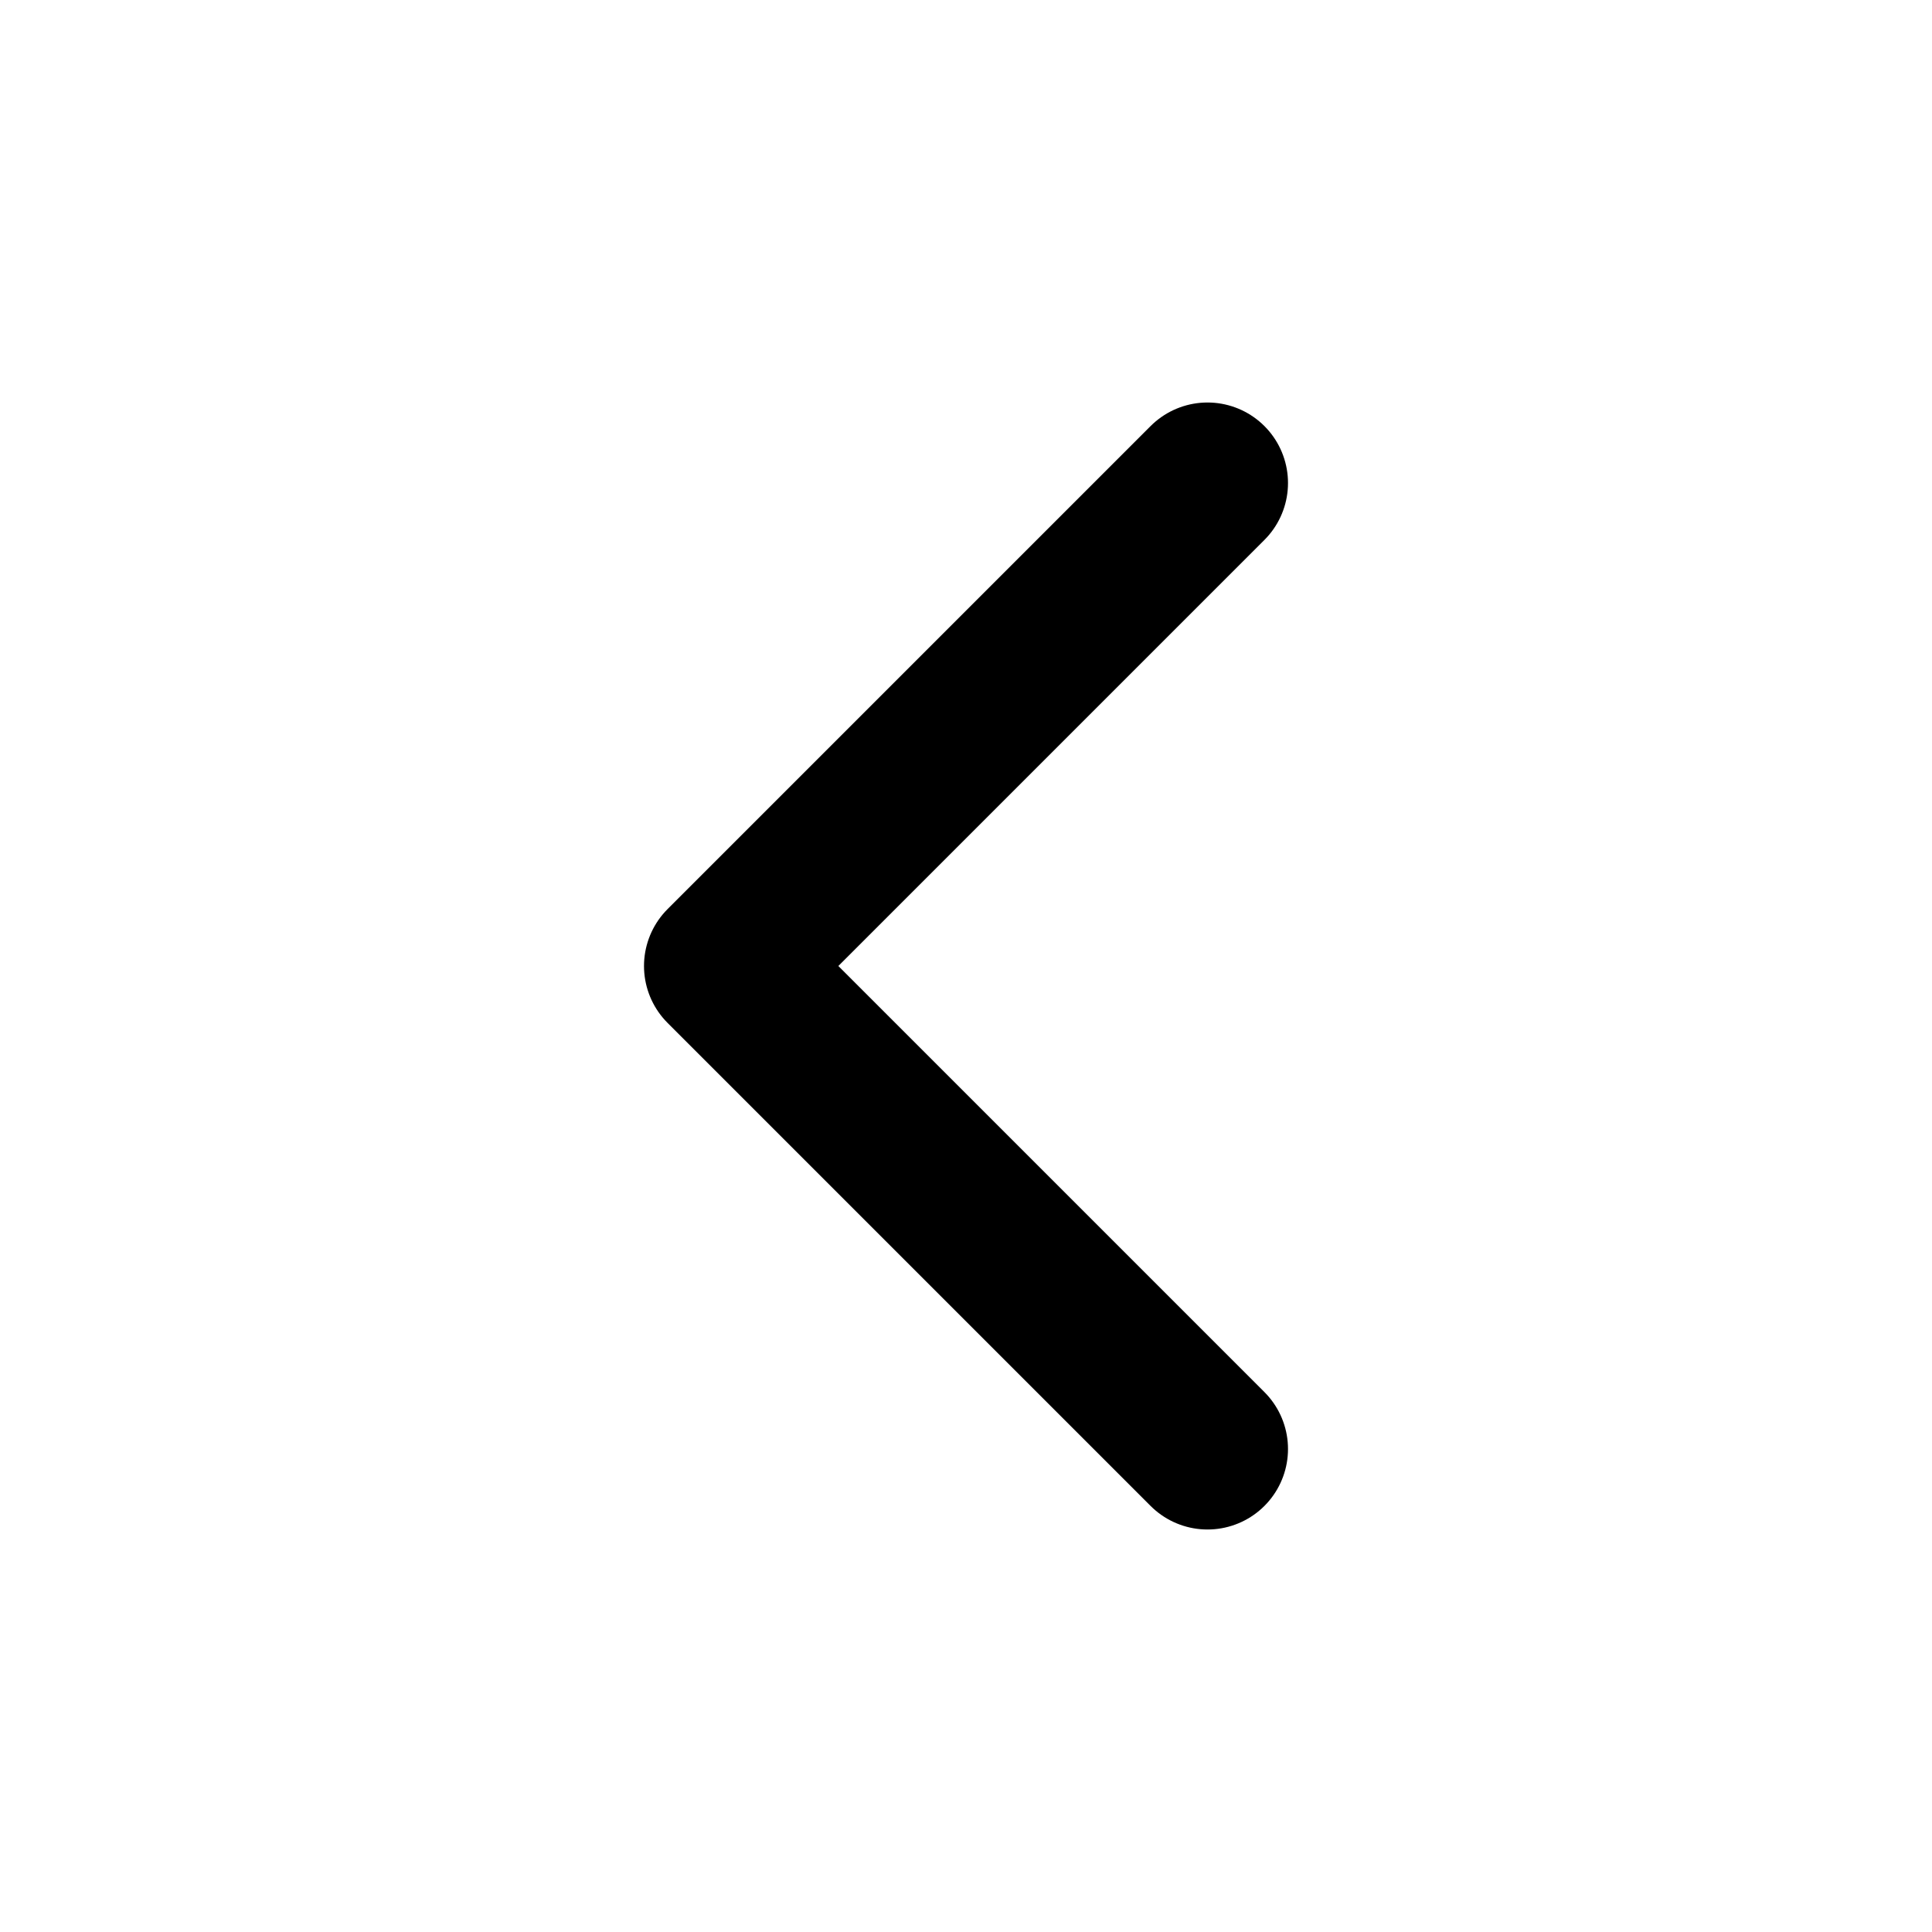
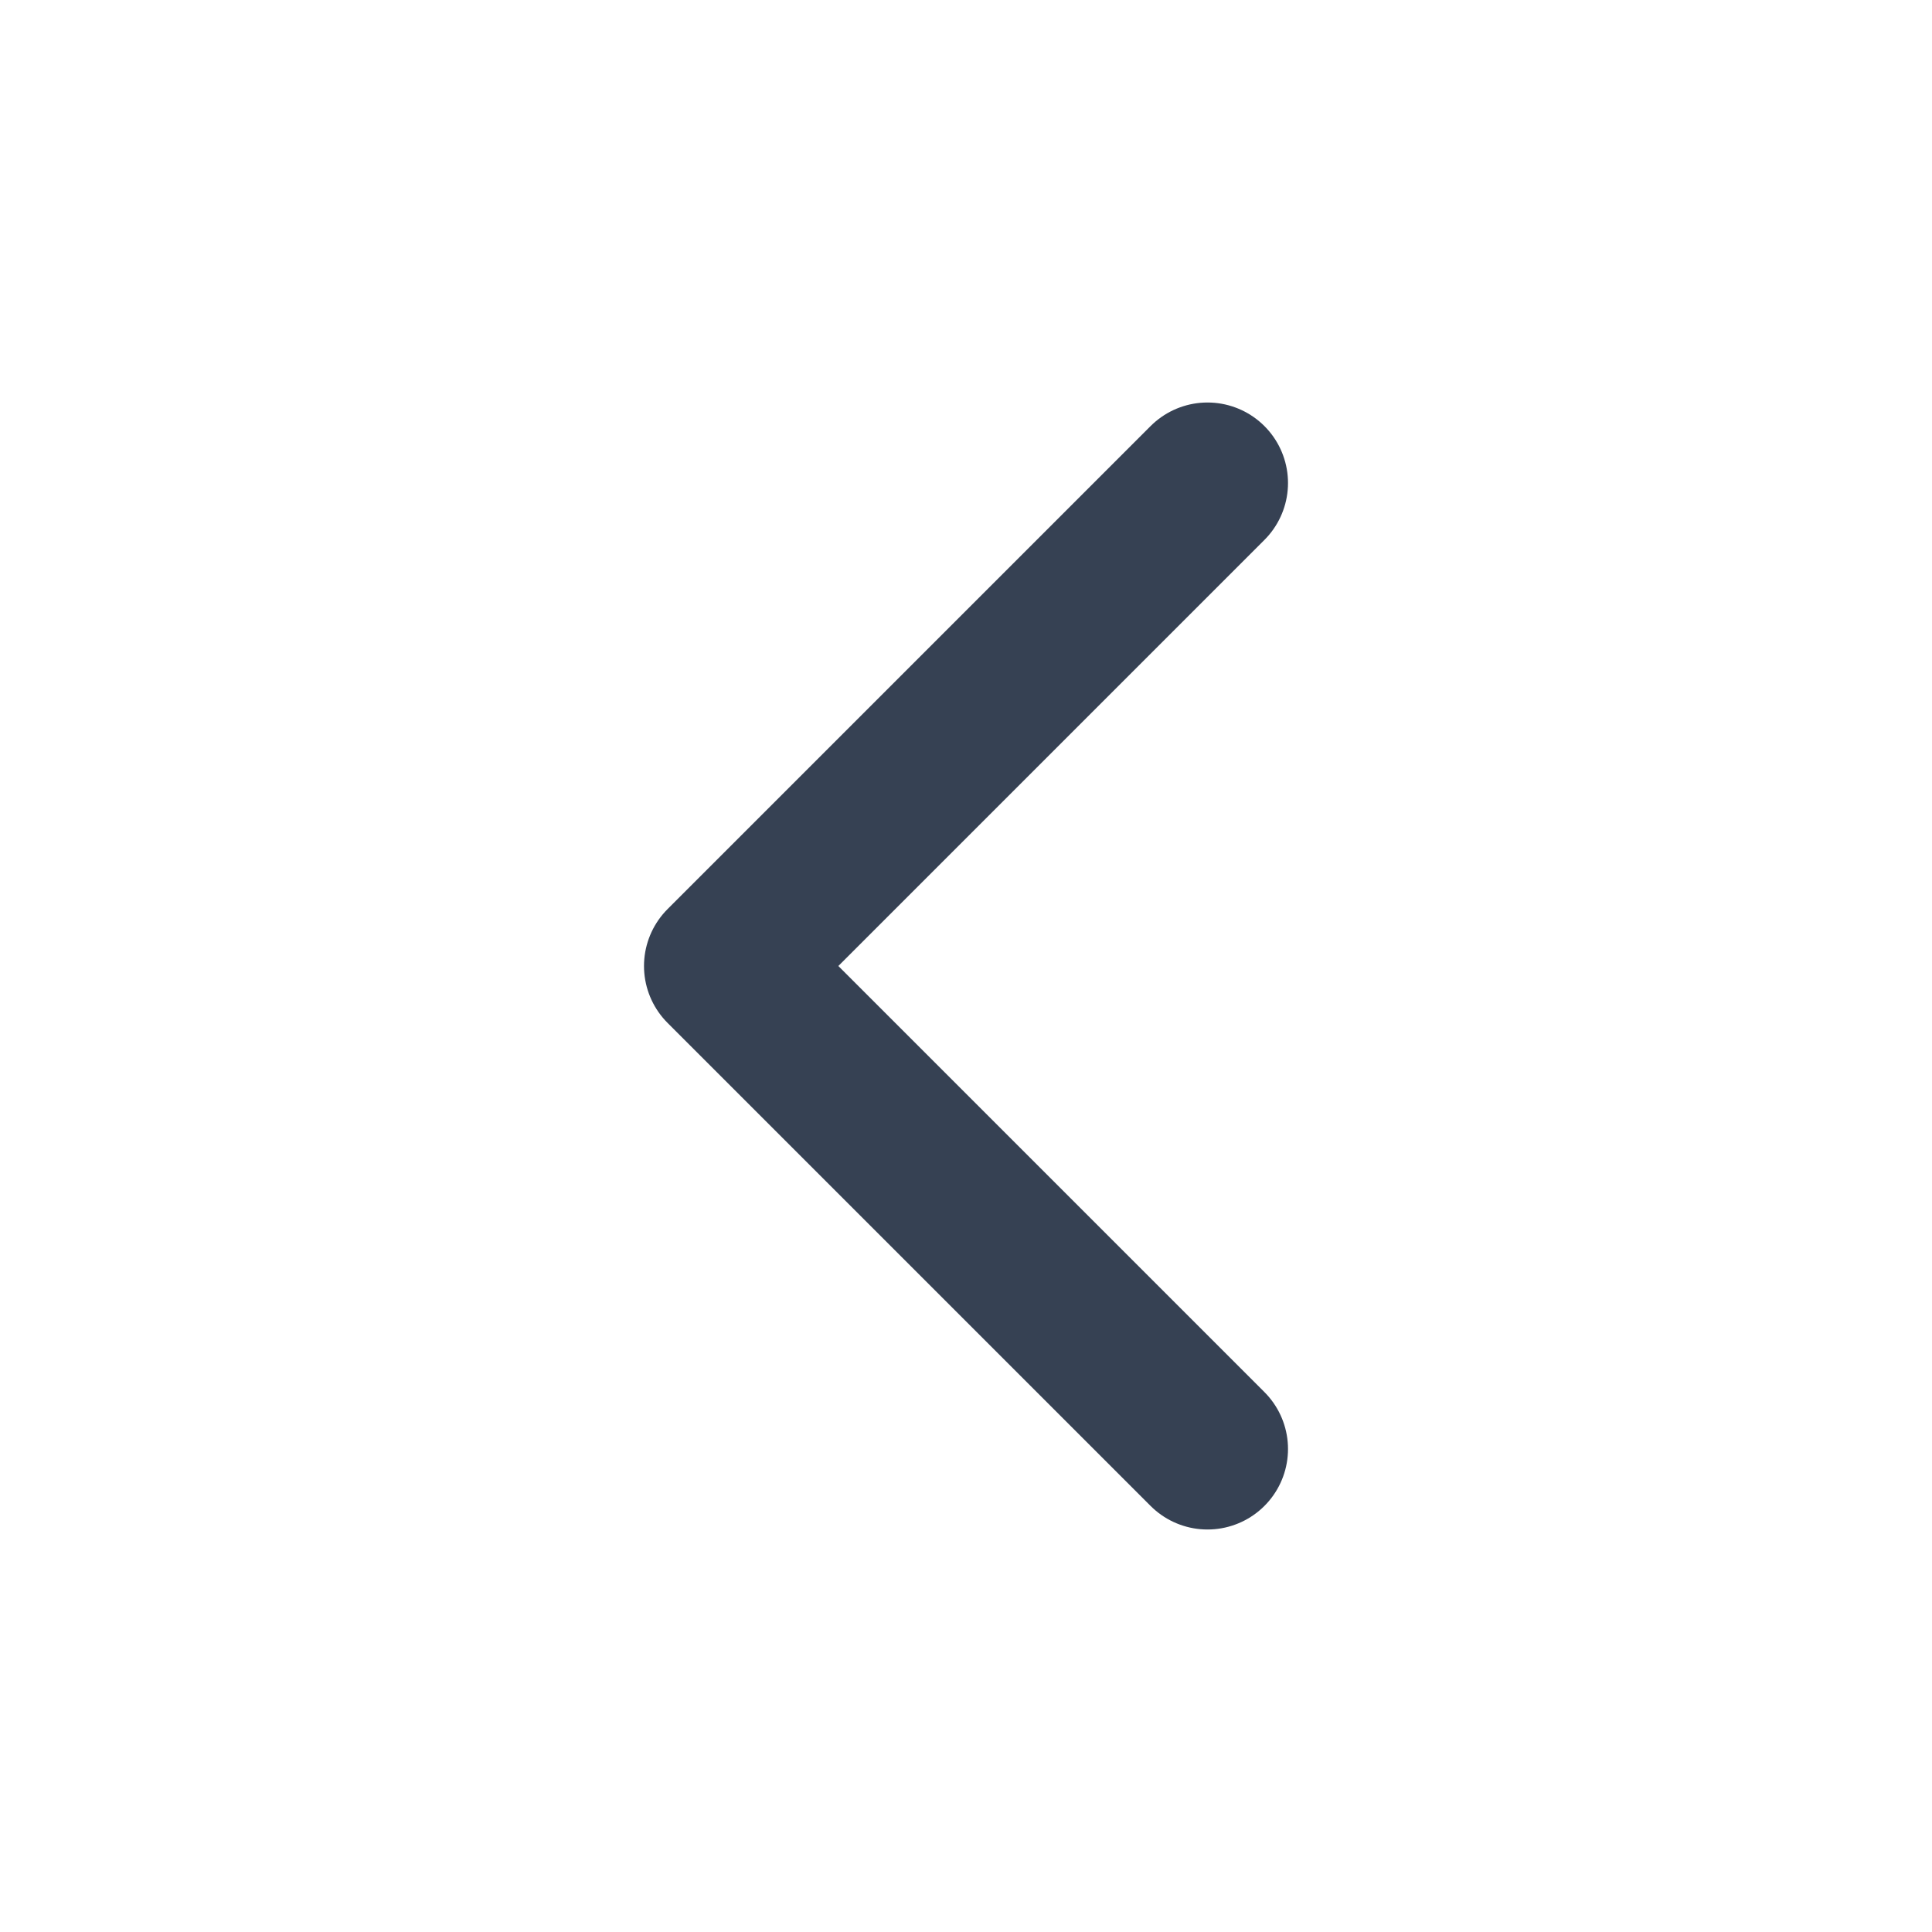
- <svg xmlns="http://www.w3.org/2000/svg" width="24" height="24" viewBox="0 0 24 24" fill="none" stroke="currentColor" stroke-width="2" stroke-linecap="round" stroke-linejoin="round" class="lucide lucide-chevron-left h-4 w-4" aria-hidden="true">
+ <svg xmlns="http://www.w3.org/2000/svg" width="17" height="17" viewBox="0 0 24 24" fill="none" stroke="#364153" stroke-width="2" stroke-linecap="round" stroke-linejoin="round" class="lucide lucide-chevron-left h-4 w-4" aria-hidden="true">
  <path d="m15 18-6-6 6-6" />
</svg>
